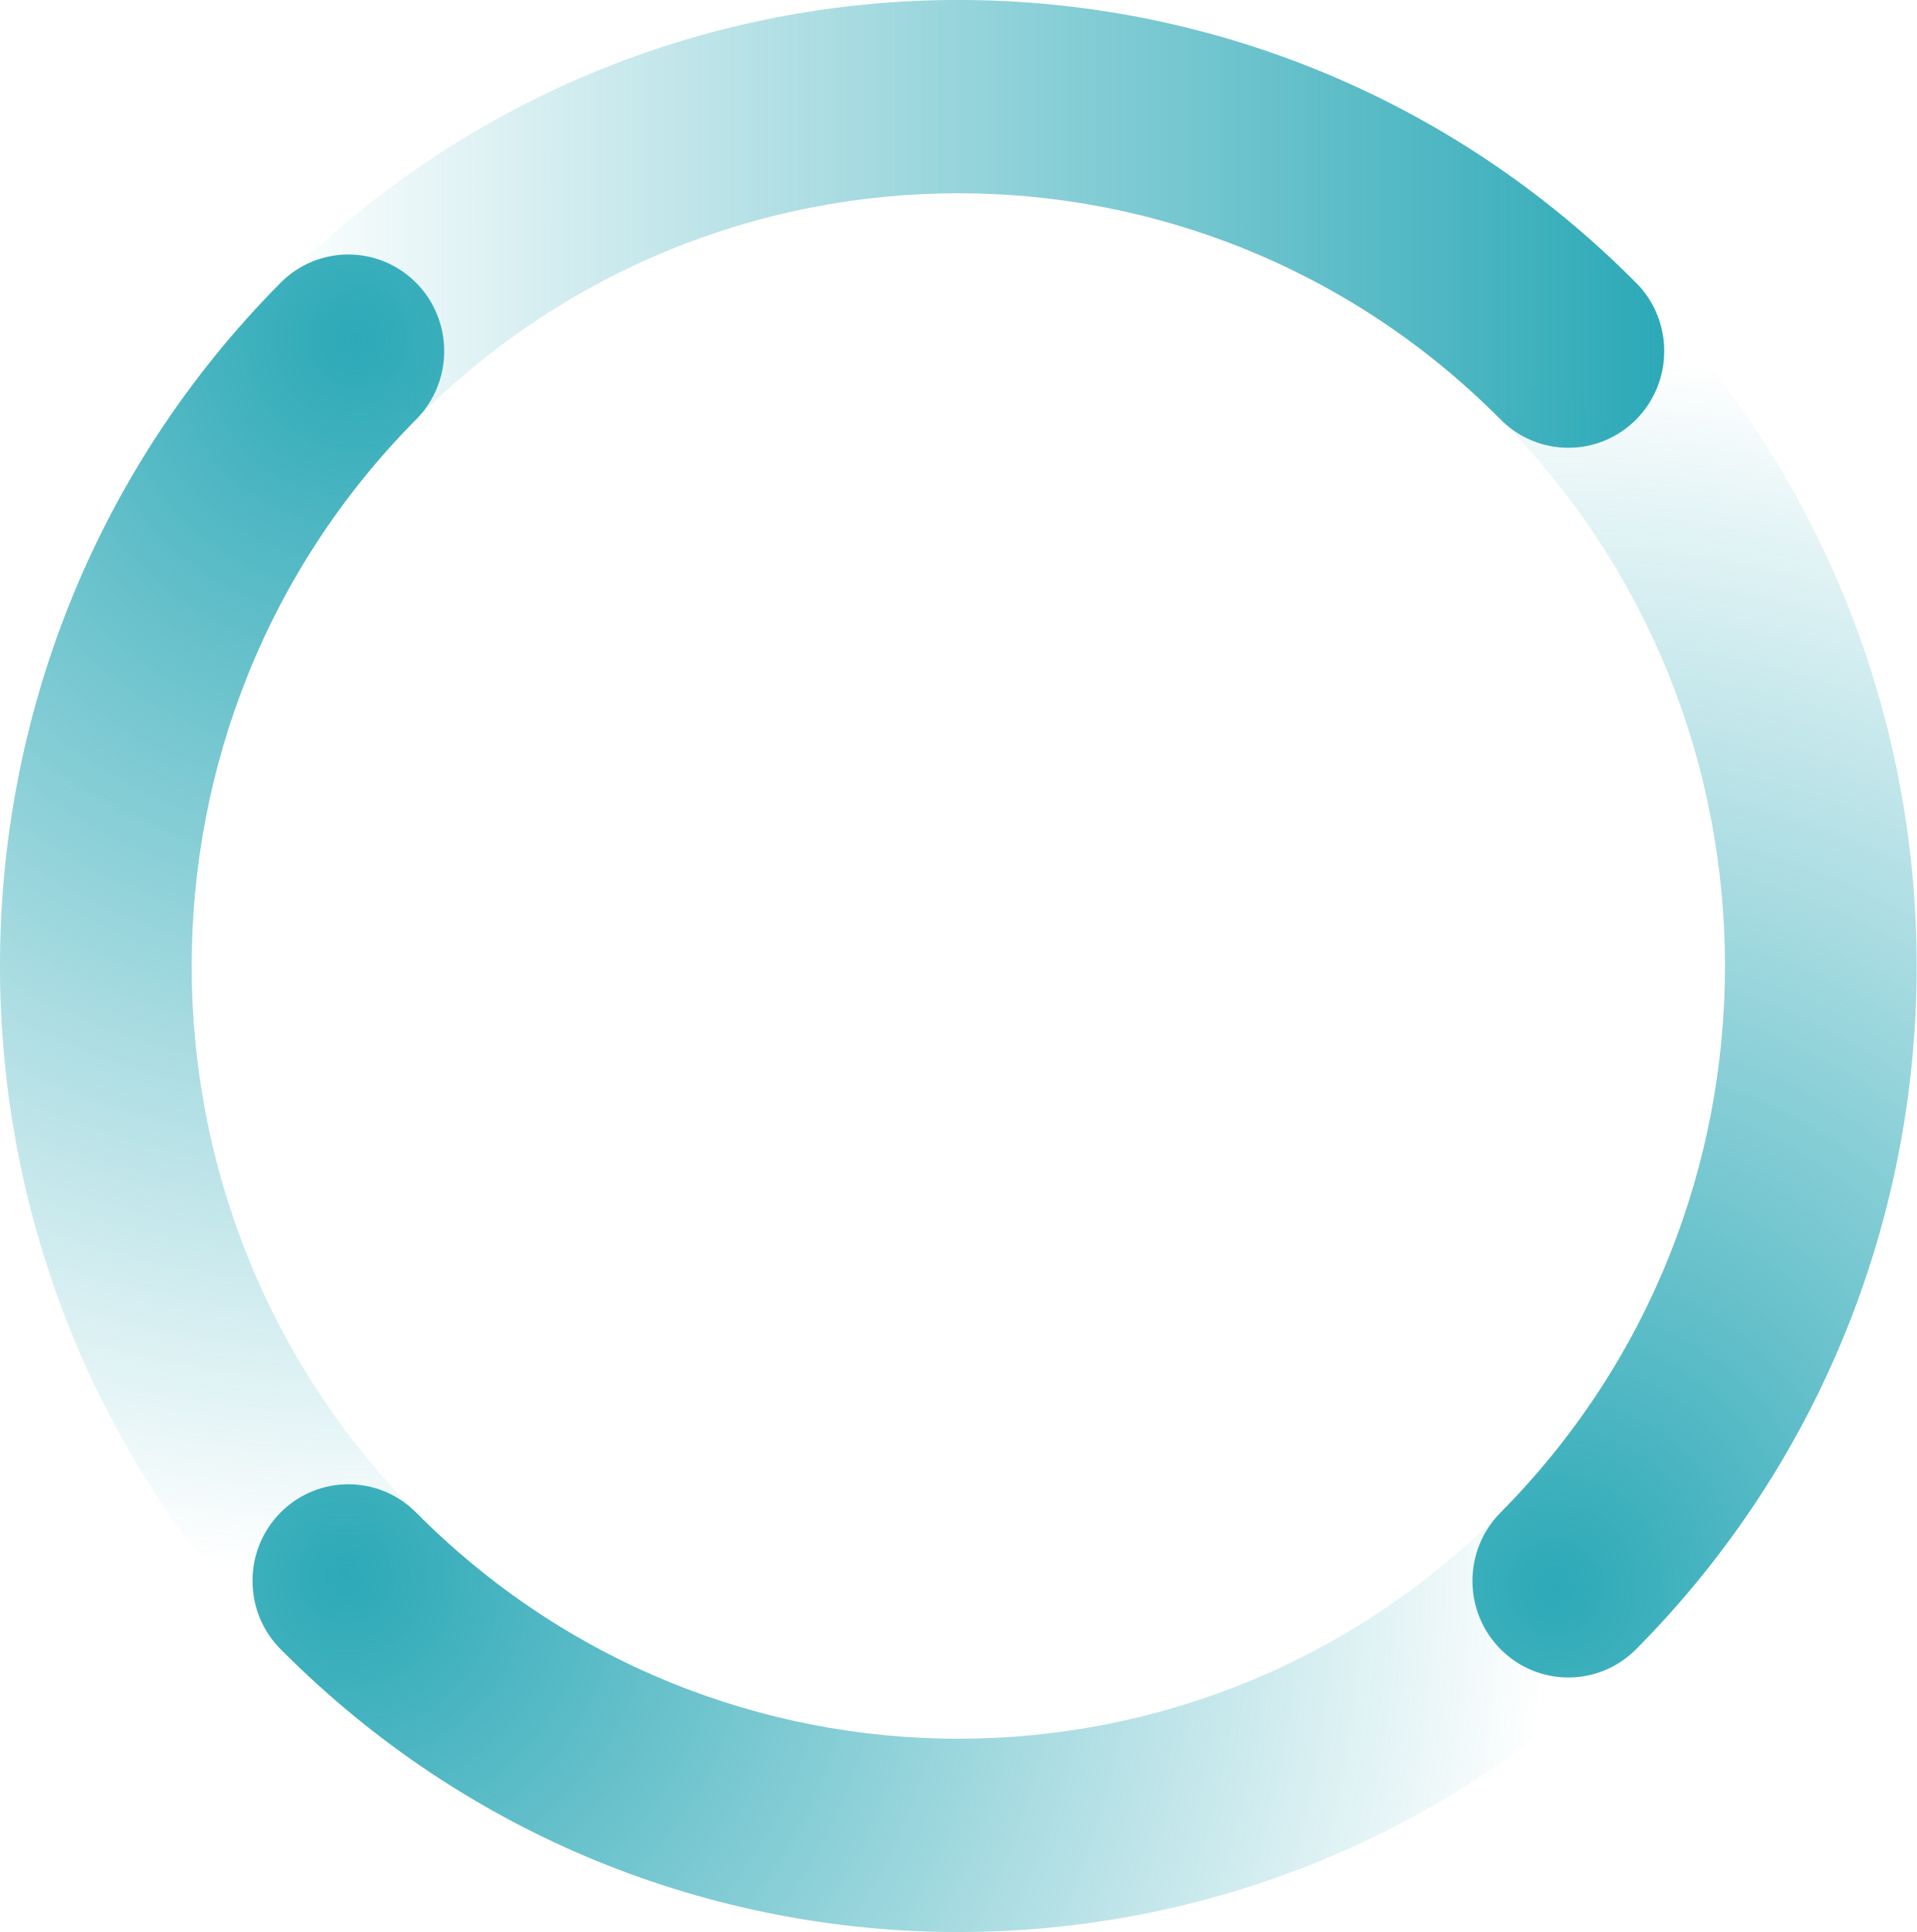
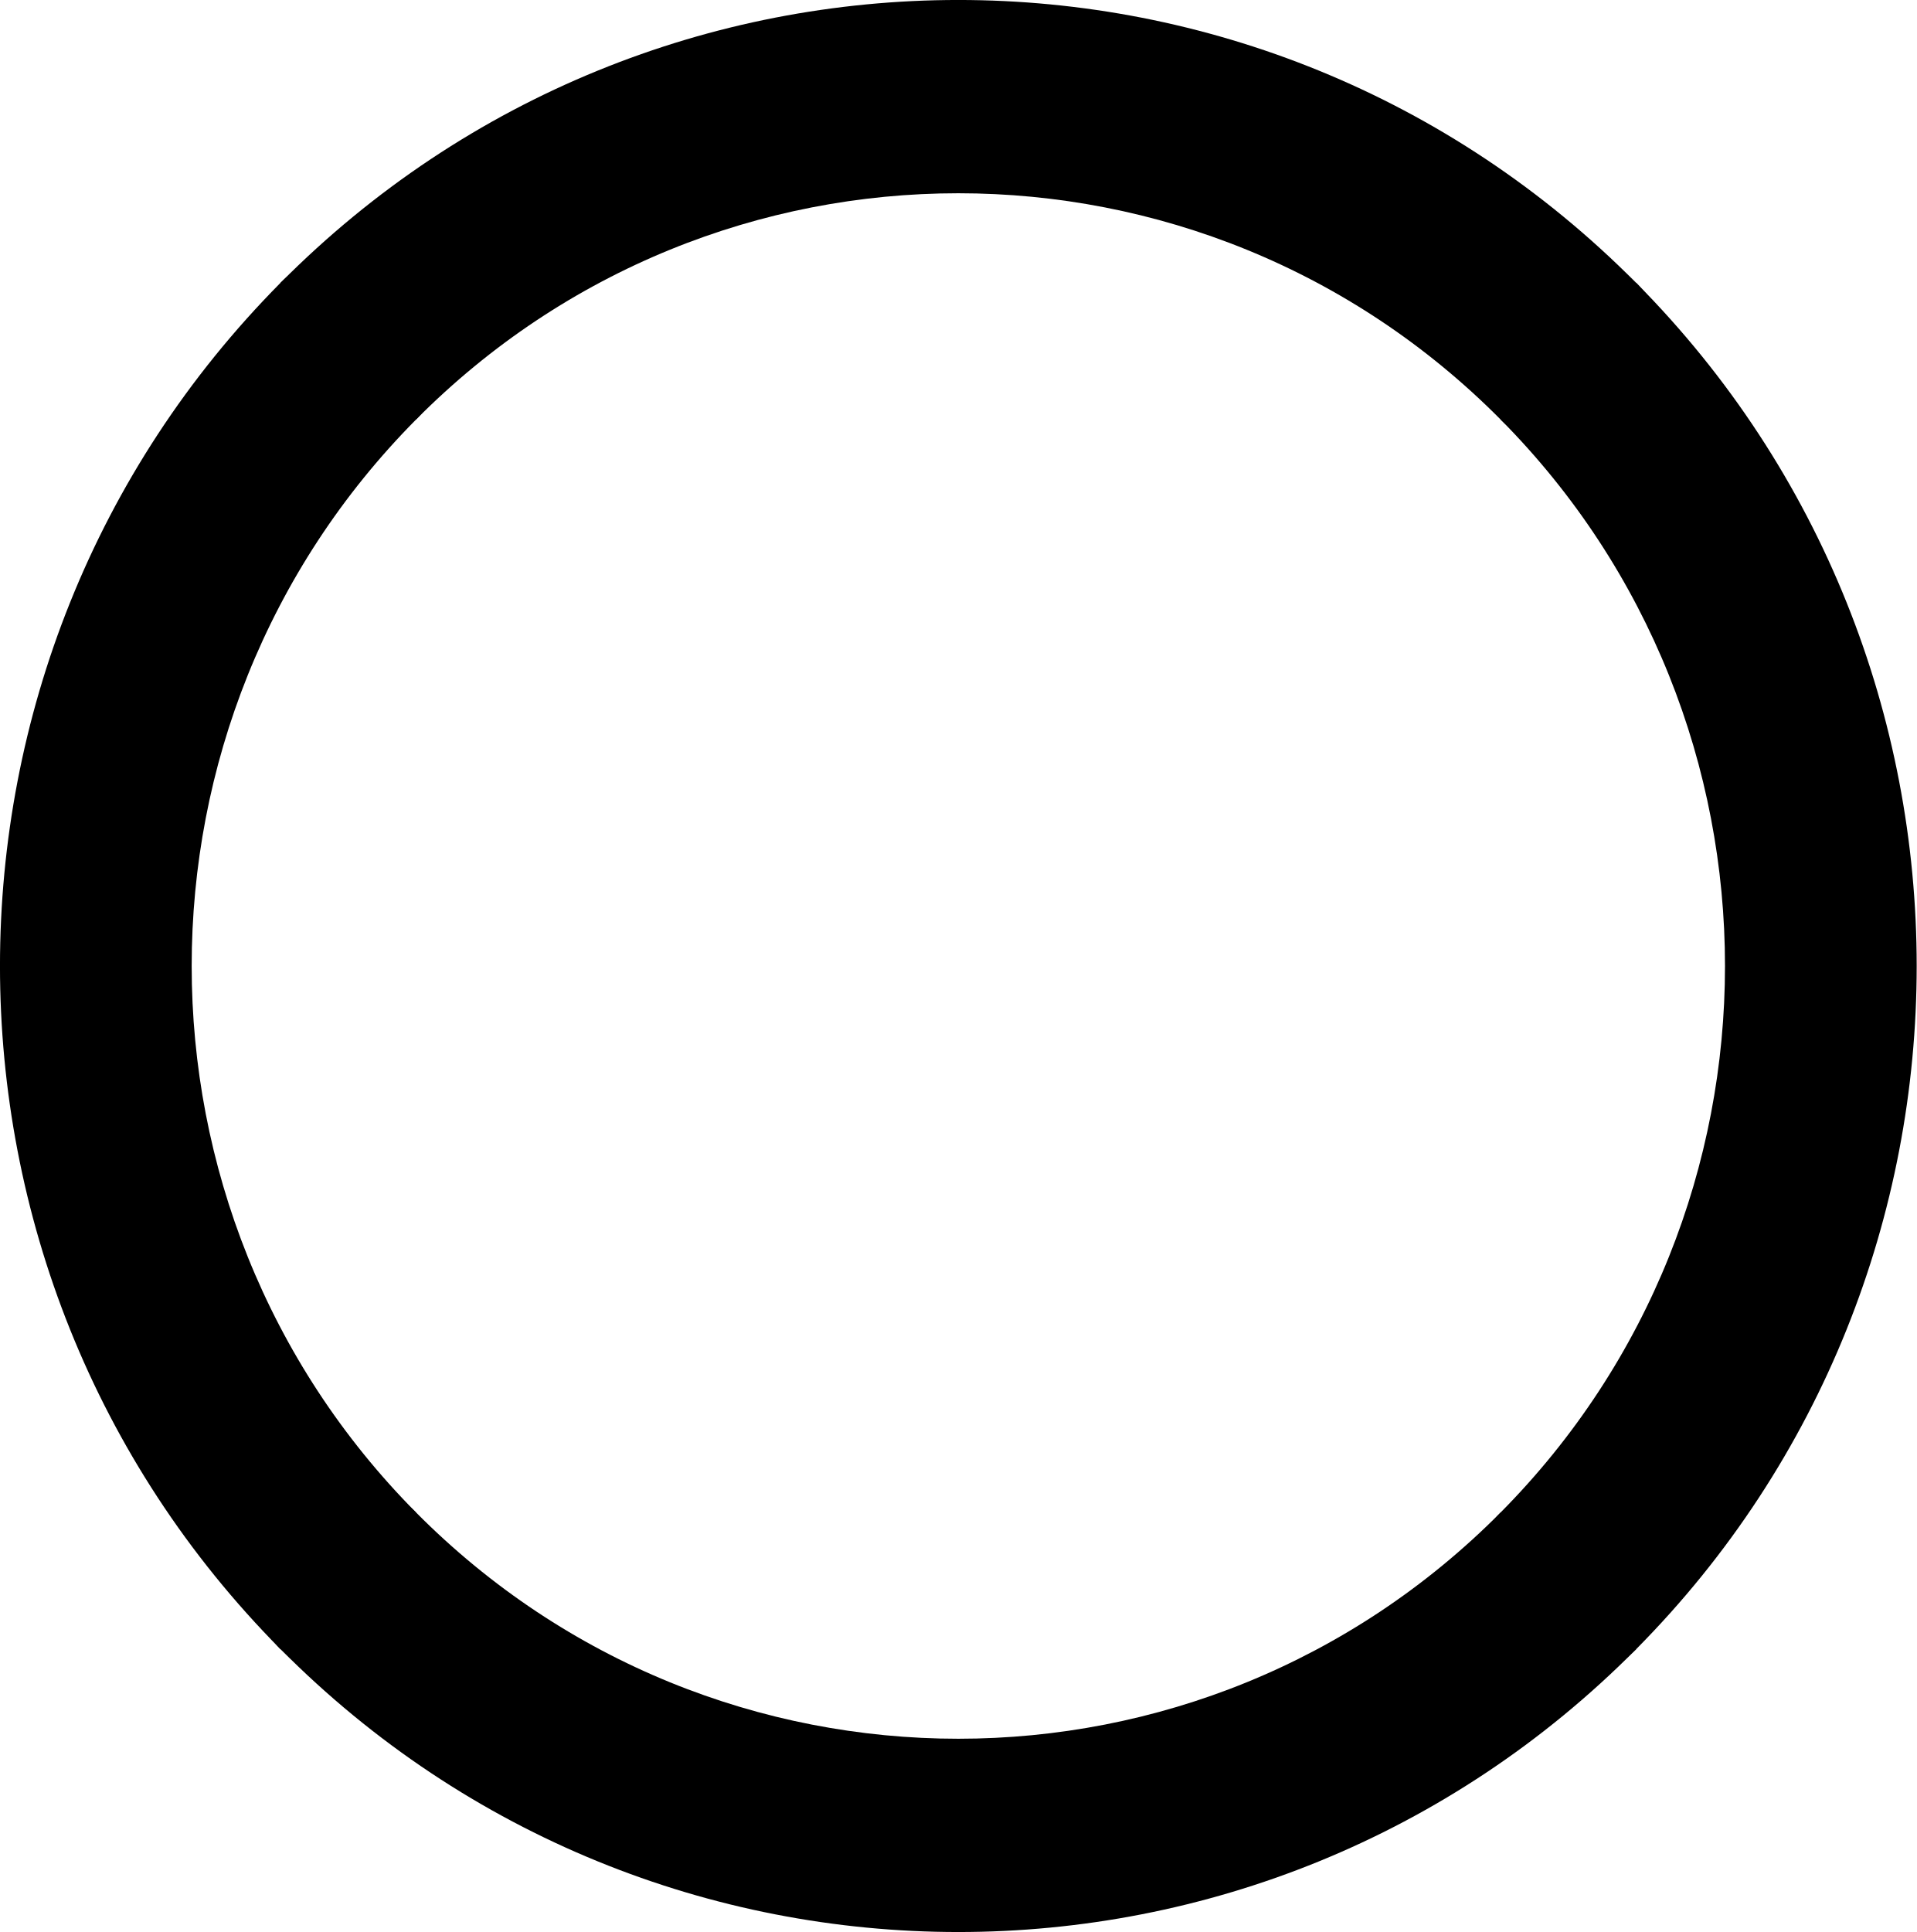
<svg xmlns="http://www.w3.org/2000/svg" preserveAspectRatio="none" width="100%" height="100%" overflow="visible" style="display: block;" viewBox="0 0 25.798 26" fill="none">
  <g id="Group 15024">
    <path id="Vector" fill-rule="evenodd" clip-rule="evenodd" d="M21.866 3.652C21.919 3.703 21.97 3.754 22.022 3.806C22.073 3.858 22.124 3.91 22.175 3.963L21.866 3.652L21.866 3.652ZM3.776 22.194C3.273 21.686 3.273 20.863 3.776 20.355C4.28 19.848 5.097 19.848 5.601 20.355C9.629 24.414 16.169 24.414 20.197 20.355L22.022 22.194C16.987 27.269 8.811 27.269 3.777 22.194H3.776Z" fill="url(#paint0_radial_0_176)" />
    <path id="Vector_2" fill-rule="evenodd" clip-rule="evenodd" d="M3.624 3.963C3.675 3.91 3.725 3.858 3.777 3.806C3.828 3.754 3.88 3.703 3.933 3.651L3.624 3.962L3.624 3.963ZM22.022 22.194C21.518 22.702 20.701 22.702 20.197 22.194C19.693 21.687 19.693 20.863 20.197 20.355C24.225 16.296 24.225 9.704 20.197 5.645L22.022 3.806C27.057 8.88 27.057 17.12 22.022 22.194V22.194Z" fill="url(#paint1_radial_0_176)" />
    <path id="Vector_3" fill-rule="evenodd" clip-rule="evenodd" d="M3.932 22.348C3.88 22.297 3.828 22.246 3.776 22.194C3.725 22.142 3.674 22.09 3.623 22.037L3.932 22.348L3.932 22.348ZM22.022 3.806C22.526 4.313 22.526 5.137 22.022 5.645C21.518 6.153 20.701 6.153 20.197 5.645C16.169 1.586 9.629 1.586 5.601 5.645L3.776 3.806C8.812 -1.269 16.987 -1.269 22.021 3.806H22.022Z" fill="url(#paint2_linear_0_176)" />
    <path id="Vector_4" fill-rule="evenodd" clip-rule="evenodd" d="M22.175 22.037C22.123 22.09 22.073 22.142 22.021 22.194C21.97 22.246 21.918 22.297 21.866 22.349L22.174 22.038L22.175 22.037ZM3.776 3.806C4.28 3.298 5.097 3.298 5.601 3.806C6.105 4.313 6.105 5.137 5.601 5.645C1.573 9.704 1.573 16.296 5.601 20.355L3.776 22.194C-1.259 17.119 -1.259 8.88 3.776 3.806V3.806Z" fill="url(#paint3_radial_0_176)" />
  </g>
  <defs>
    <radialGradient id="paint0_radial_0_176" cx="0" cy="0" r="1" gradientUnits="userSpaceOnUse" gradientTransform="translate(4.56115 21.1671) scale(16.4207 16.5492)">
-       <stop stop-color="#2CA9B7" />
-       <stop offset="1" stop-color="#2CA9B7" stop-opacity="0" />
+       <stop stopColor="#2CA9B7" />
+       <stop offset="1" stopColor="#2CA9B7" stopOpacity="0" />
    </radialGradient>
    <radialGradient id="paint1_radial_0_176" cx="0" cy="0" r="1" gradientUnits="userSpaceOnUse" gradientTransform="translate(21.0041 21.3202) rotate(-90) scale(16.5492 16.4207)">
-       <stop stop-color="#2CA9B7" />
-       <stop offset="1" stop-color="#2CA9B7" stop-opacity="0" />
+       <stop stopColor="#2CA9B7" />
+       <stop offset="1" stopColor="#2CA9B7" stopOpacity="0" />
    </radialGradient>
    <linearGradient id="paint2_linear_0_176" x1="22.397" y1="4.447" x2="3.613" y2="4.447" gradientUnits="userSpaceOnUse">
-       <stop stop-color="#2CA9B7" />
-       <stop offset="1" stop-color="#2CA9B7" stop-opacity="0" />
+       <stop stopColor="#2CA9B7" />
+       <stop offset="1" stopColor="#2CA9B7" stopOpacity="0" />
    </linearGradient>
    <radialGradient id="paint3_radial_0_176" cx="0" cy="0" r="1" gradientUnits="userSpaceOnUse" gradientTransform="translate(4.71238 4.59544) rotate(90) scale(16.5492 16.4207)">
-       <stop stop-color="#2CA9B7" />
-       <stop offset="1" stop-color="#2CA9B7" stop-opacity="0" />
+       <stop stopColor="#2CA9B7" />
+       <stop offset="1" stopColor="#2CA9B7" stopOpacity="0" />
    </radialGradient>
  </defs>
</svg>
